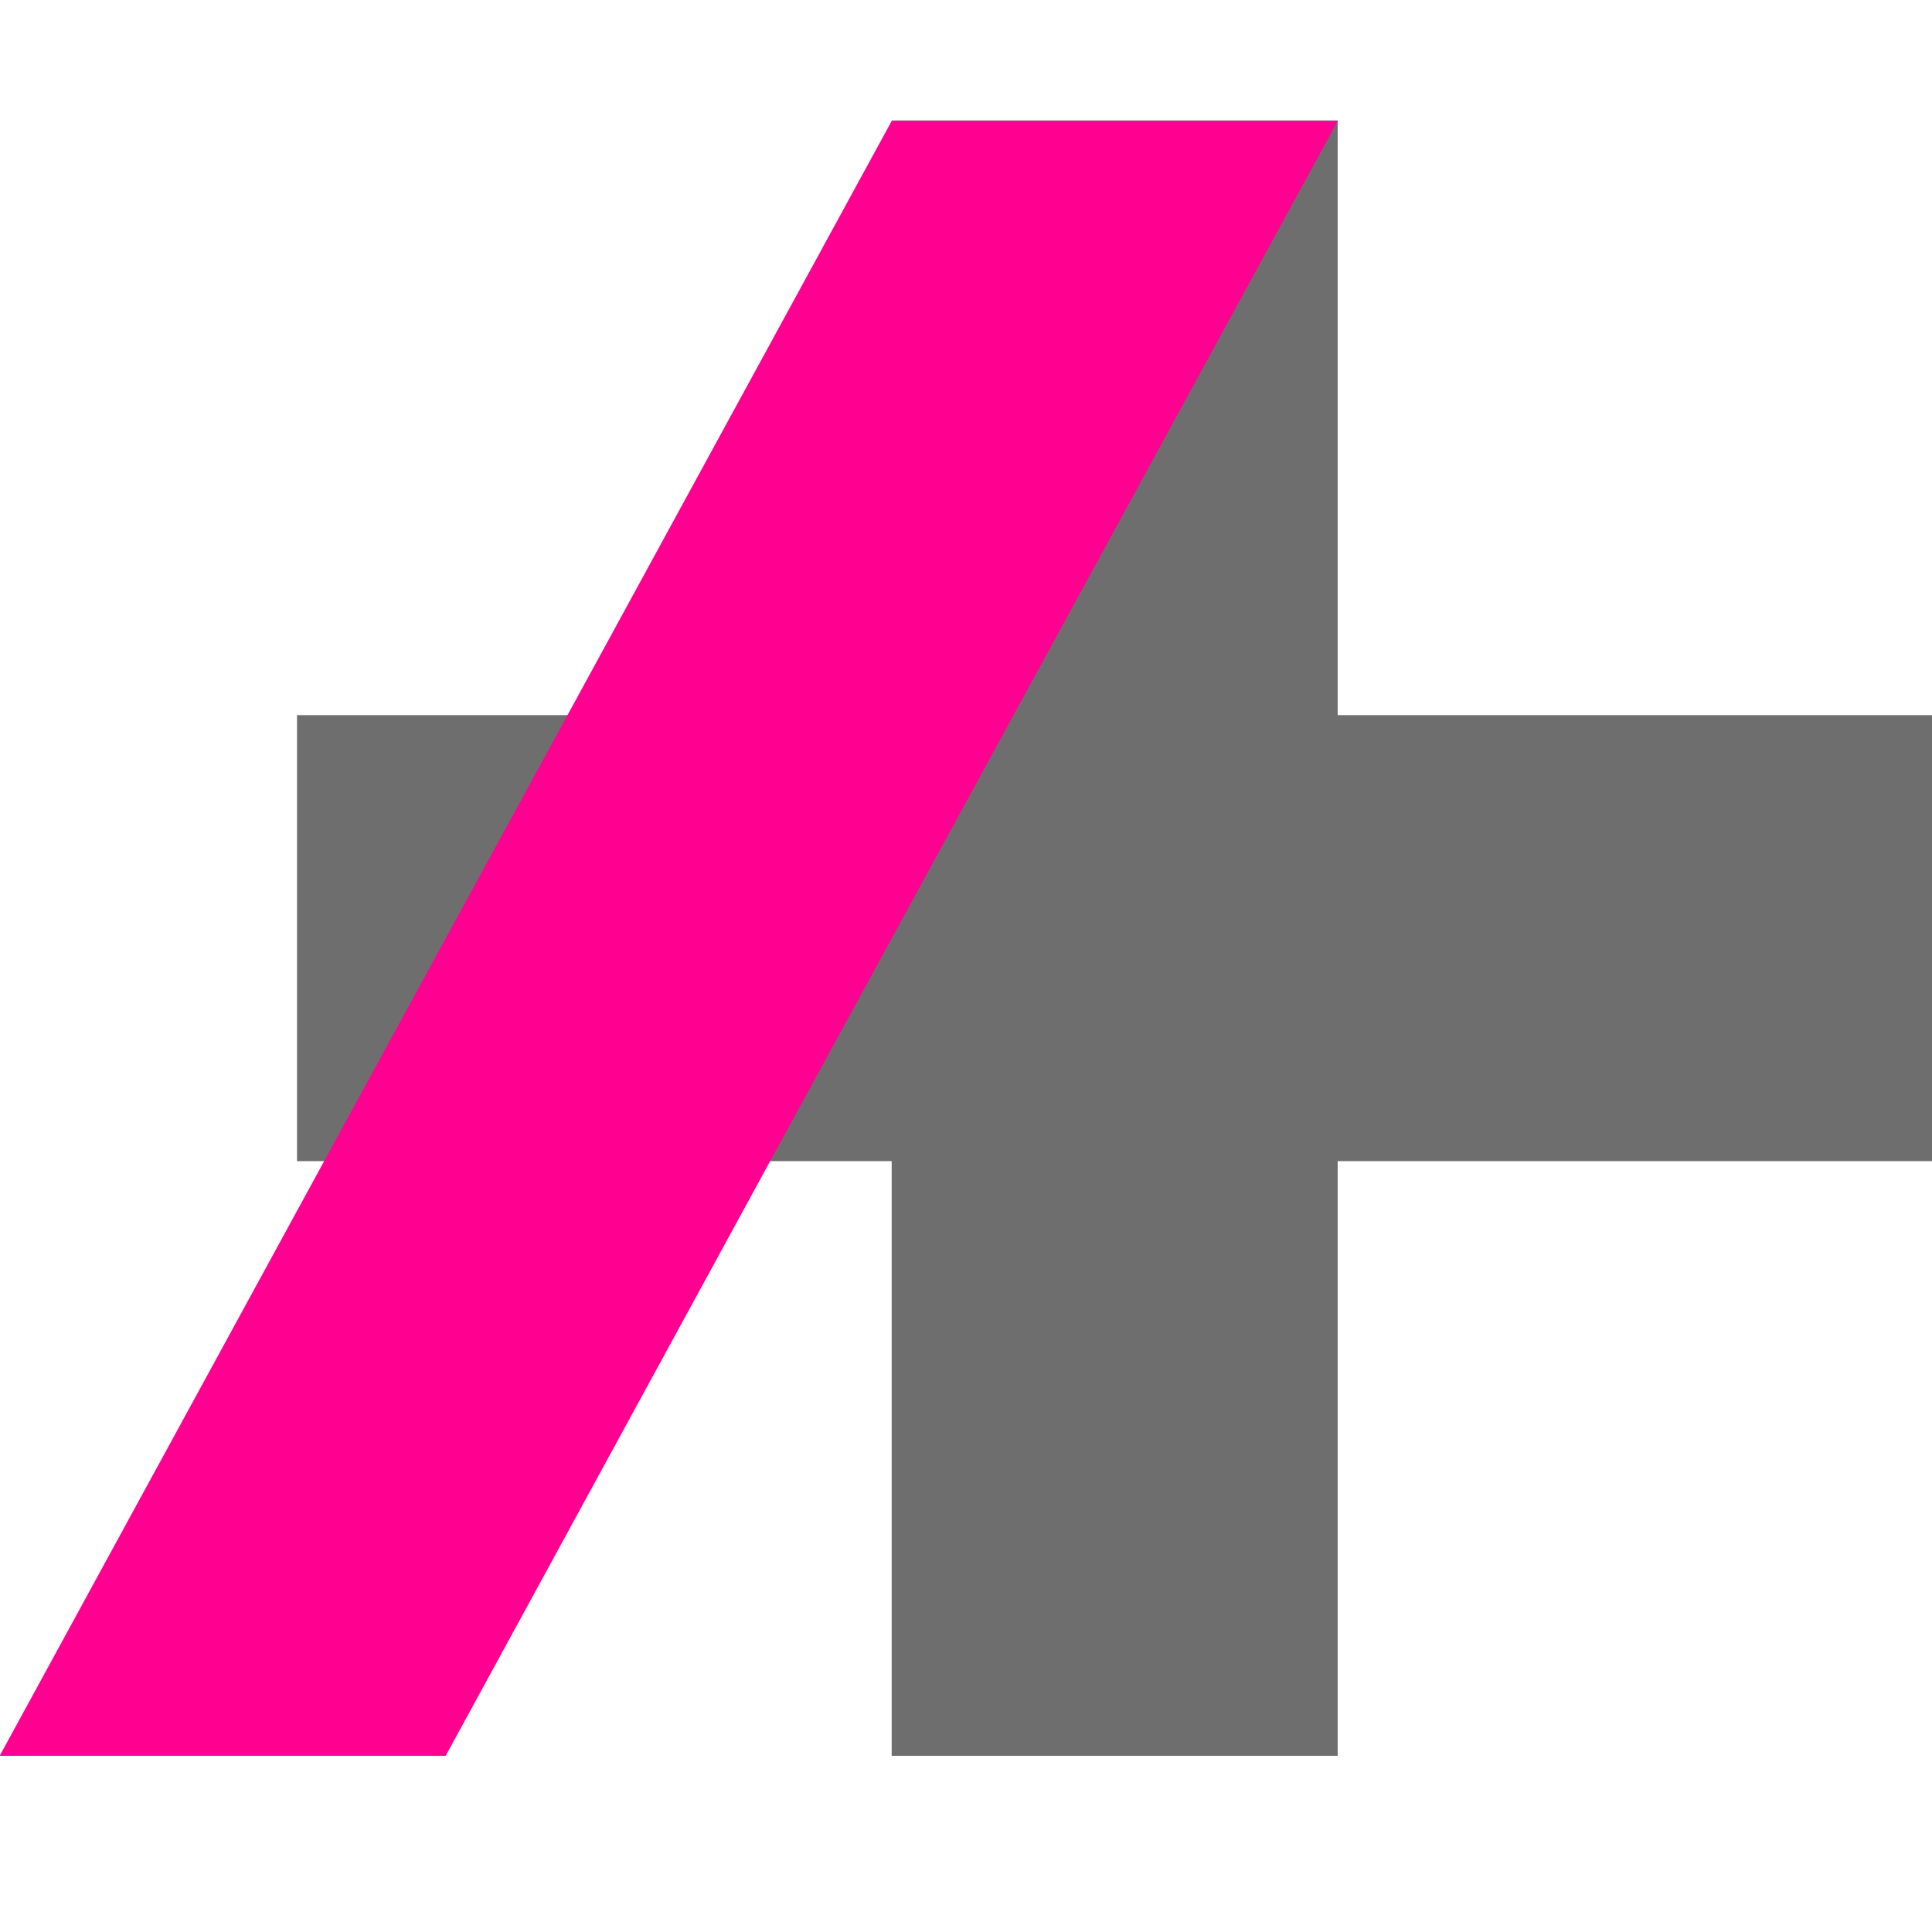
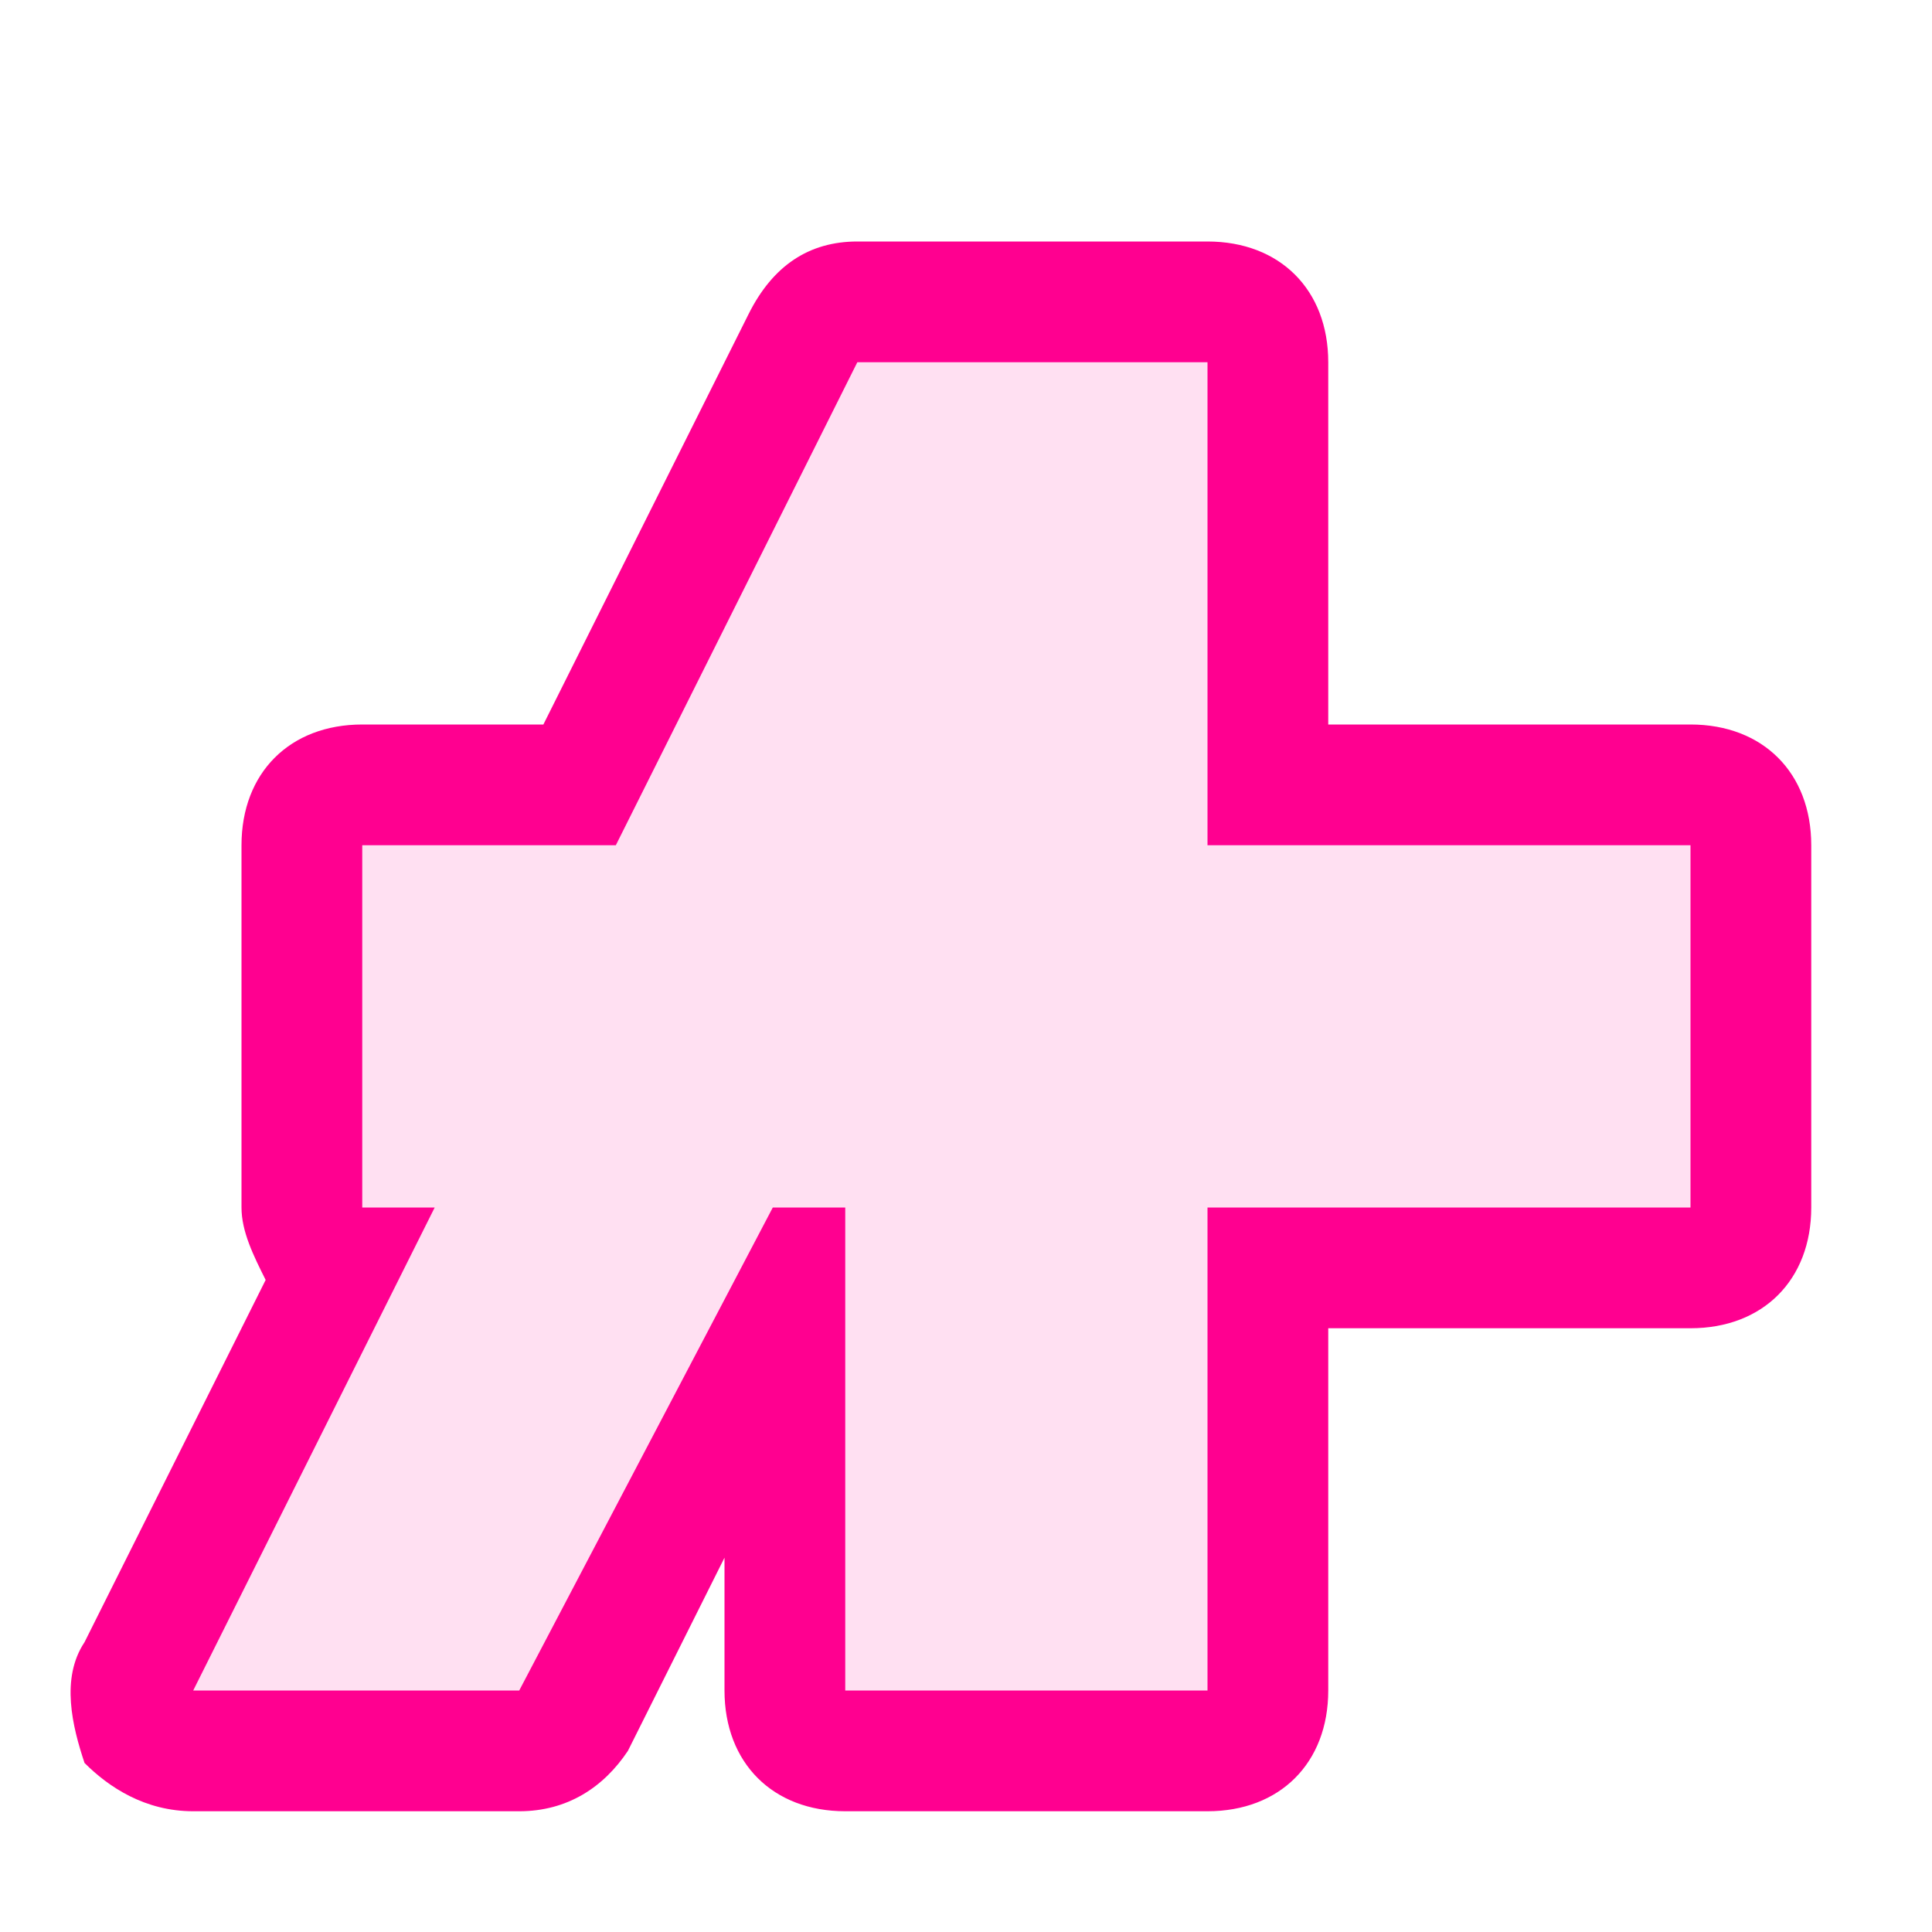
- <svg xmlns="http://www.w3.org/2000/svg" width="16" height="16" version="1.1" viewBox="0 0 4.233 4.233">
-   <g transform="matrix(1.1429 0 0 1.1429 -.30241 -.36349)" stroke-width="1">
-     <path d="m1.974 3.684h0.855v-1.14h1.14v-0.855h-1.14v-1.14h-0.855v1.14h-1.14v0.855h1.14z" fill="#6e6e6e" />
-     <path d="m1.974 0.55h0.855l-1.71 3.134h-0.855z" fill="#ff0090" />
-   </g>
+ <svg xmlns="http://www.w3.org/2000/svg" viewBox="0 0 16 16">
+   <path fill="#FFE0F2" d="M7,14.5c-0.3,0-0.5-0.2-0.5-0.5v-3.1l-1.7,3.4c-0.1,0.2-0.3,0.3-0.4,0.3H1.6c-0.2,0-0.3-0.1-0.4-0.2  s-0.1-0.3,0-0.5l1.7-3.3c-0.2-0.1-0.3-0.3-0.3-0.5V7c0-0.3,0.2-0.5,0.5-0.5h1.8l1.9-3.7c0.1-0.2,0.3-0.3,0.4-0.3H10  c0.3,0,0.5,0.2,0.5,0.5v3.5H14c0.3,0,0.5,0.2,0.5,0.5v3c0,0.3-0.2,0.5-0.5,0.5h-3.5V14c0,0.3-0.2,0.5-0.5,0.5H7z" />
+   <path fill="#FF0090" d="M10,3v4h4v3h-4v4H7v-4H6.4l-2.1,4H1.6l2-4H3V7h2.1l2-4H10 M10,2H7.1C6.7,2,6.4,2.2,6.2,2.6L4.5,6H3  C2.4,6,2,6.4,2,7v3c0,0.2,0.1,0.4,0.2,0.6l-1.5,3c-0.2,0.3-0.1,0.7,0,1C0.9,14.8,1.2,15,1.6,15h2.7c0.4,0,0.7-0.2,0.9-0.5L6,12.9  V14c0,0.6,0.4,1,1,1h3c0.6,0,1-0.4,1-1v-3h3c0.6,0,1-0.4,1-1V7c0-0.6-0.4-1-1-1h-3V3C11,2.4,10.6,2,10,2L10,2z" />
</svg>
